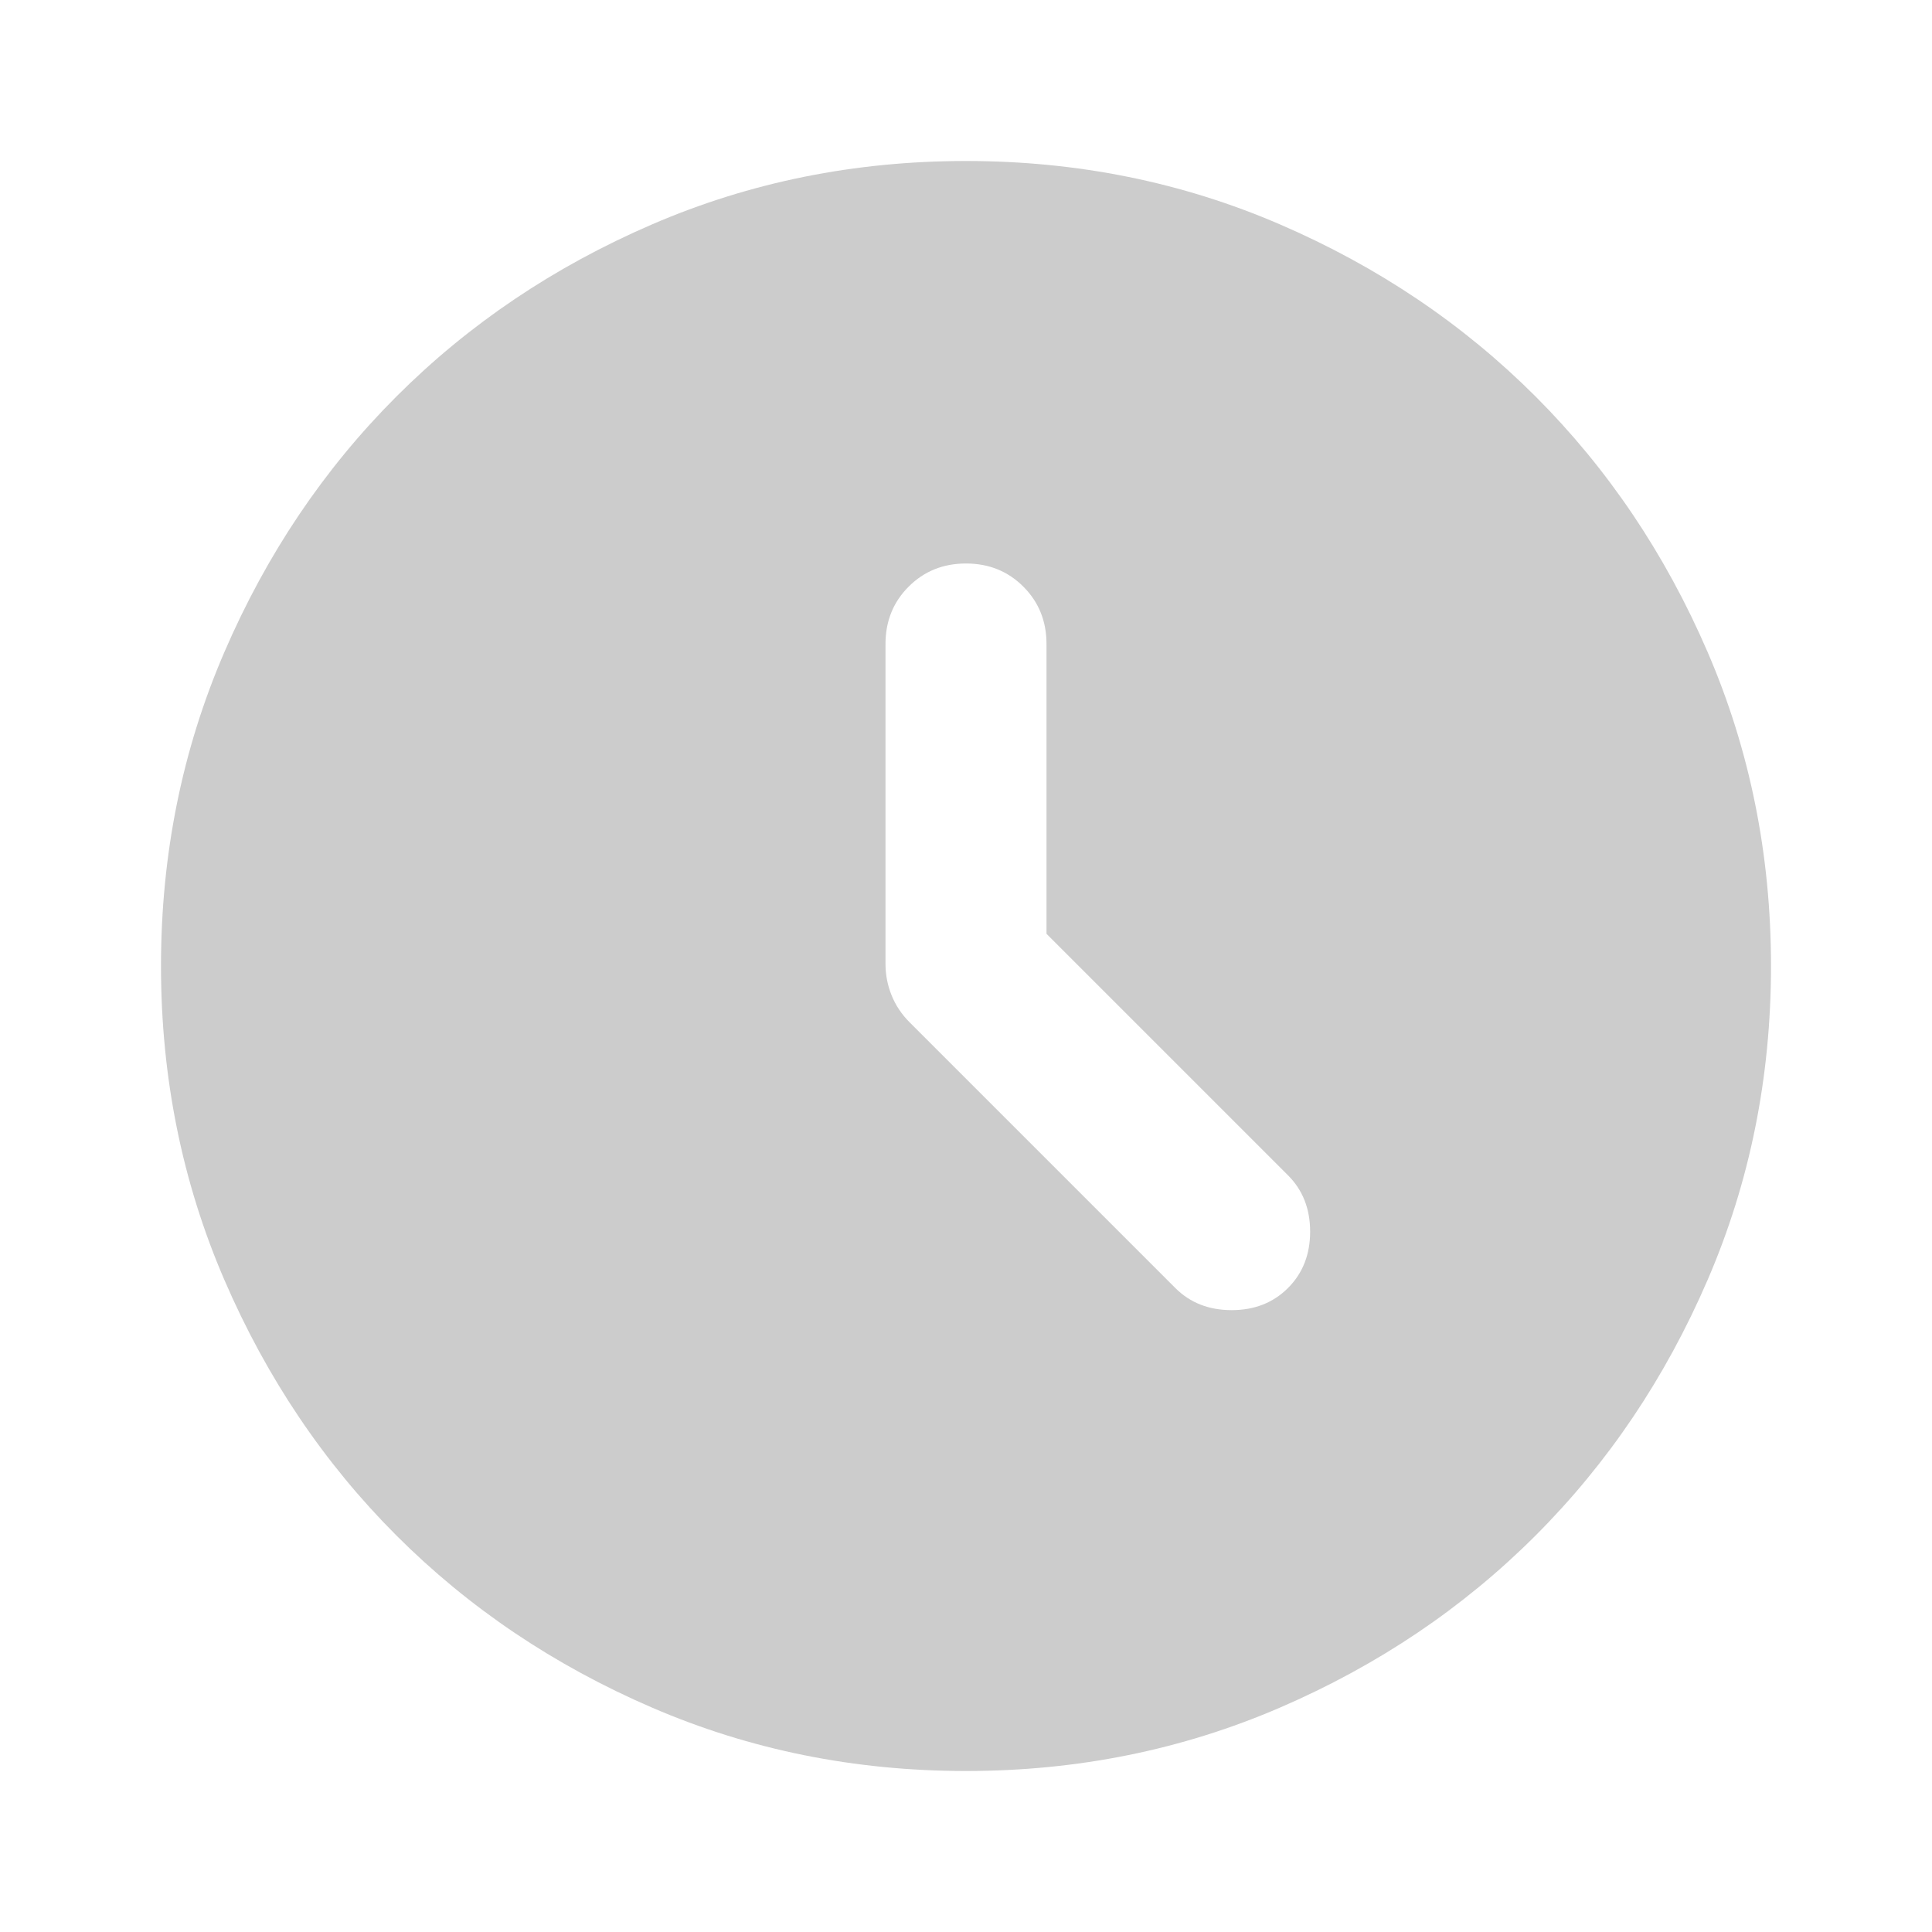
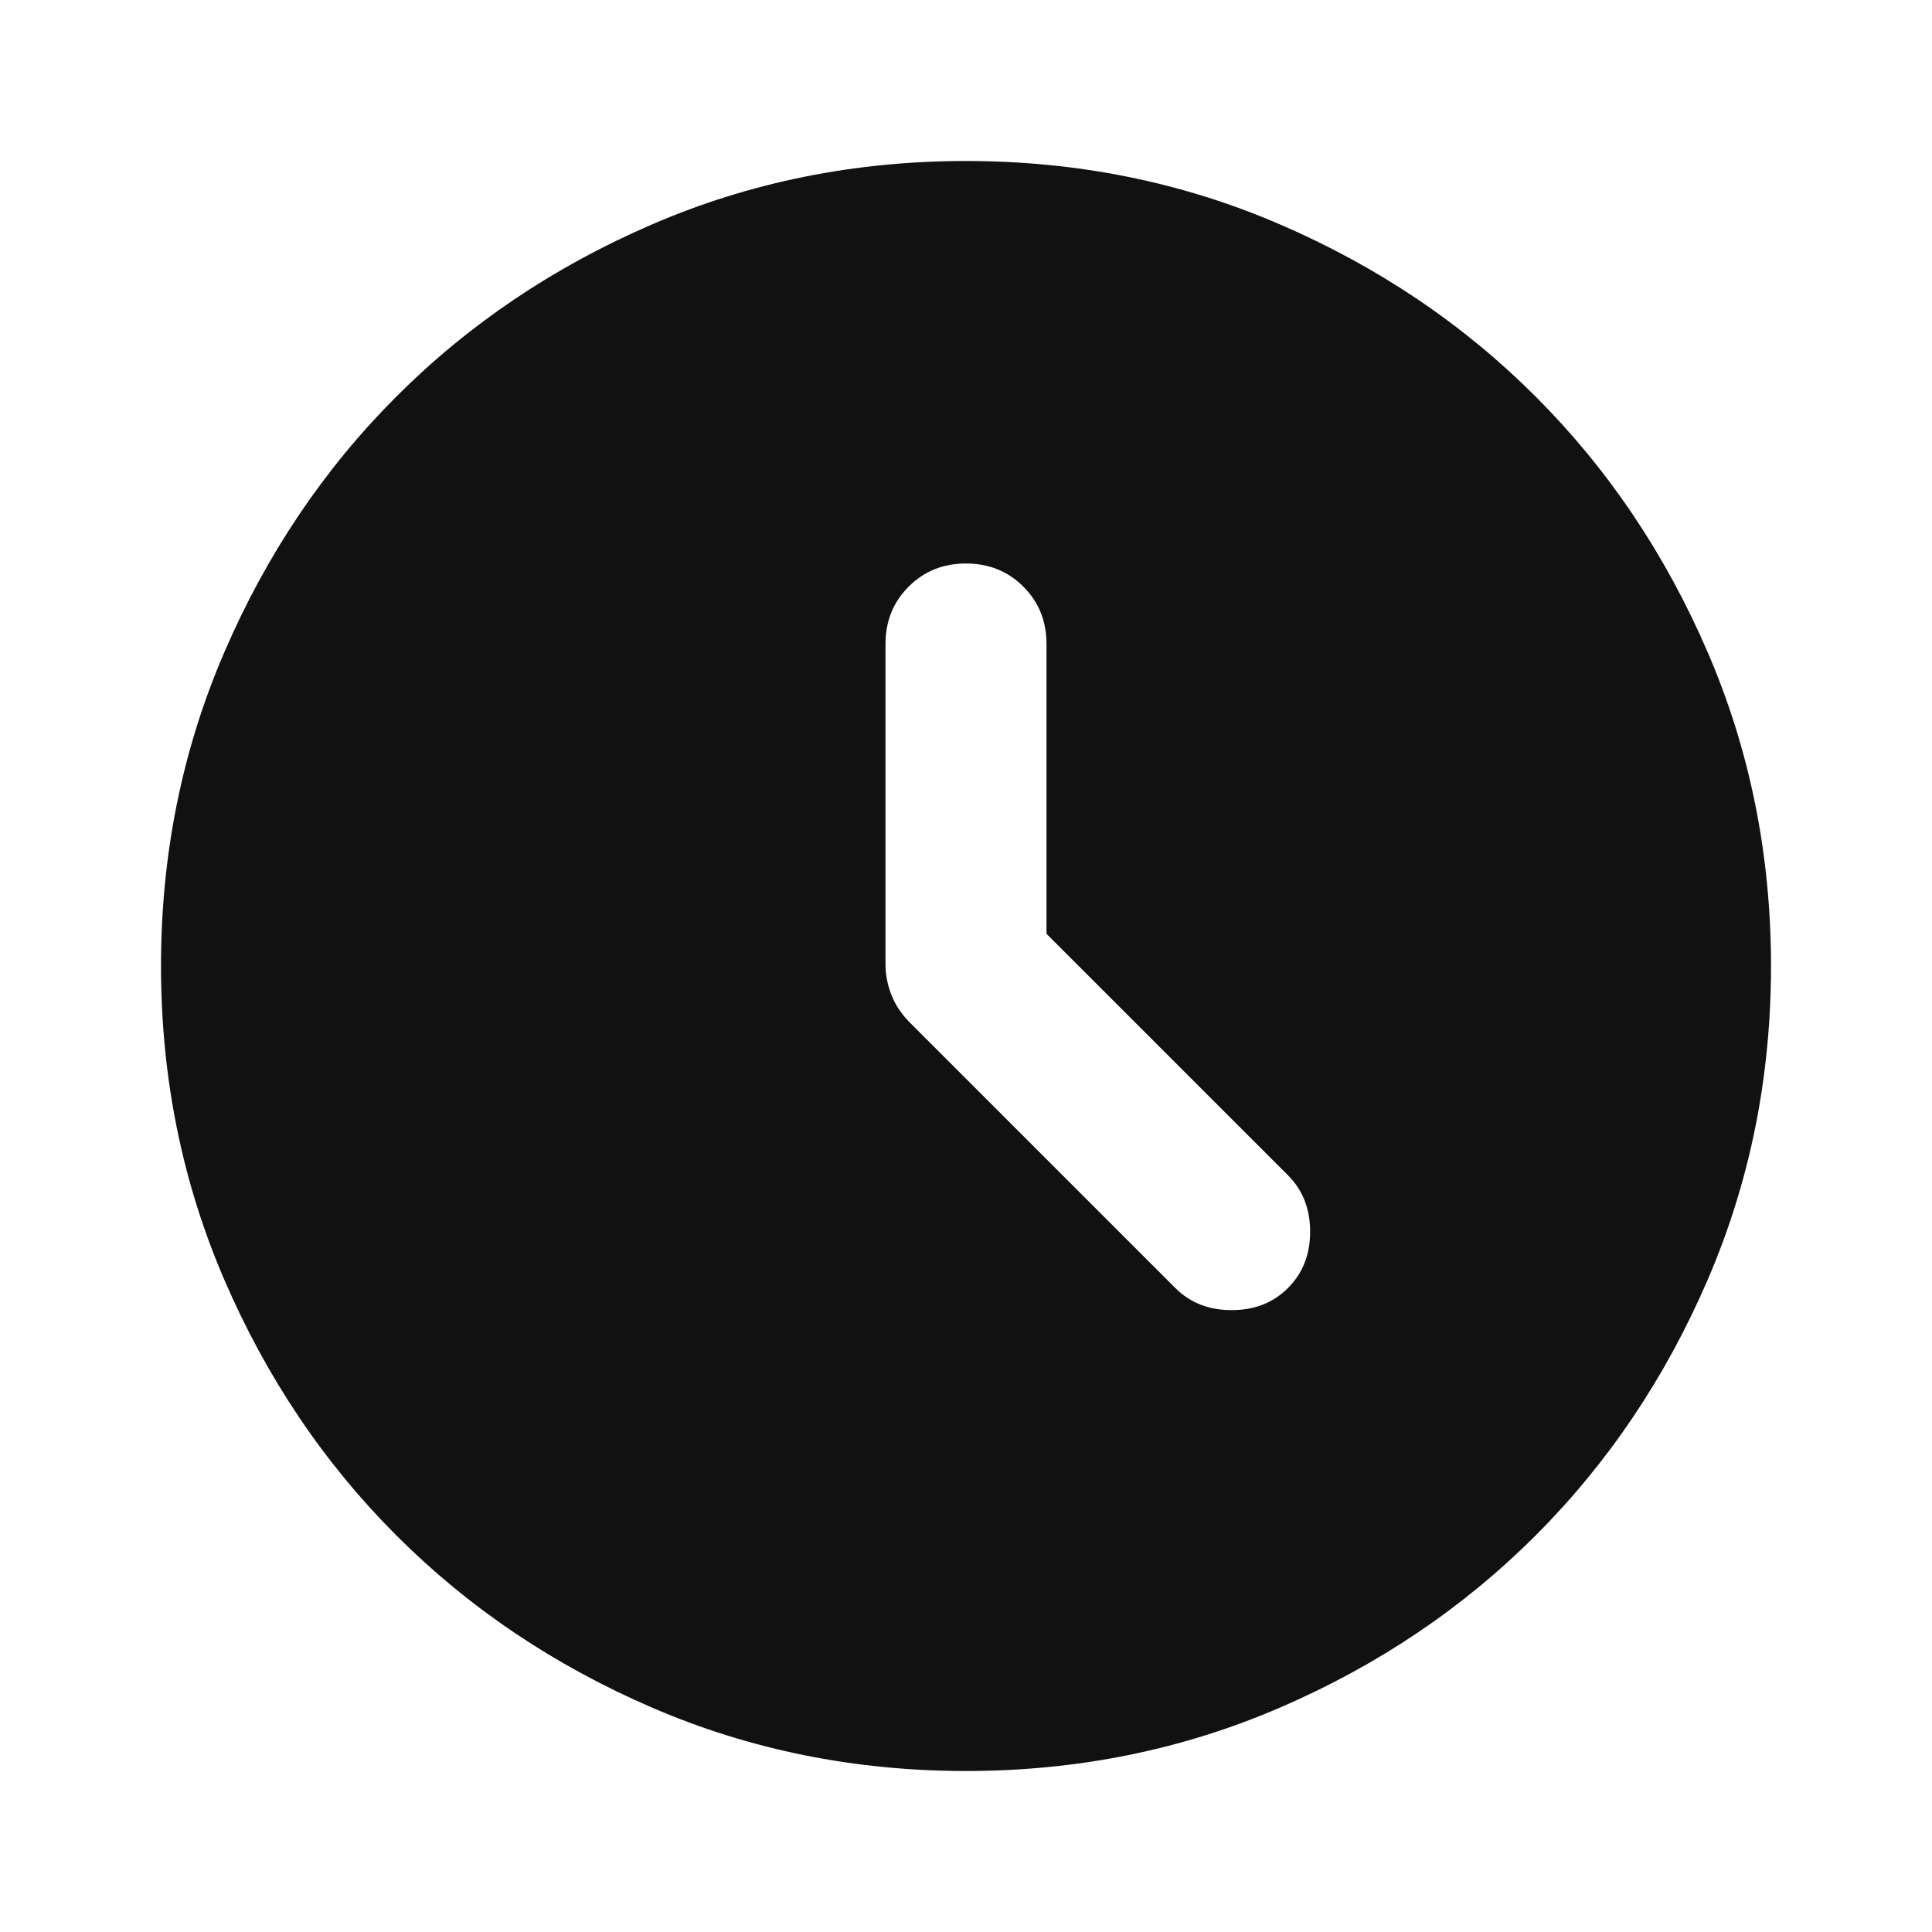
- <svg xmlns="http://www.w3.org/2000/svg" height="24px" viewBox="0 -960 960 960" width="24px" fill="#ccc">
+ <svg xmlns="http://www.w3.org/2000/svg" height="24px" viewBox="0 -960 960 960" width="24px" fill="#111">
  <path d="M520-496v-144q0-17-11.5-28.5T480-680q-17 0-28.5 11.5T440-640v159q0 8 3 15.5t9 13.5l132 132q11 11 28 11t28-11q11-11 11-28t-11-28L520-496ZM480-80q-83 0-156-31.5T197-197q-54-54-85.5-127T80-480q0-83 31.5-156T197-763q54-54 127-85.5T480-880q83 0 156 31.5T763-763q54 54 85.5 127T880-480q0 83-31.5 156T763-197q-54 54-127 85.5T480-80Z" />
</svg>
